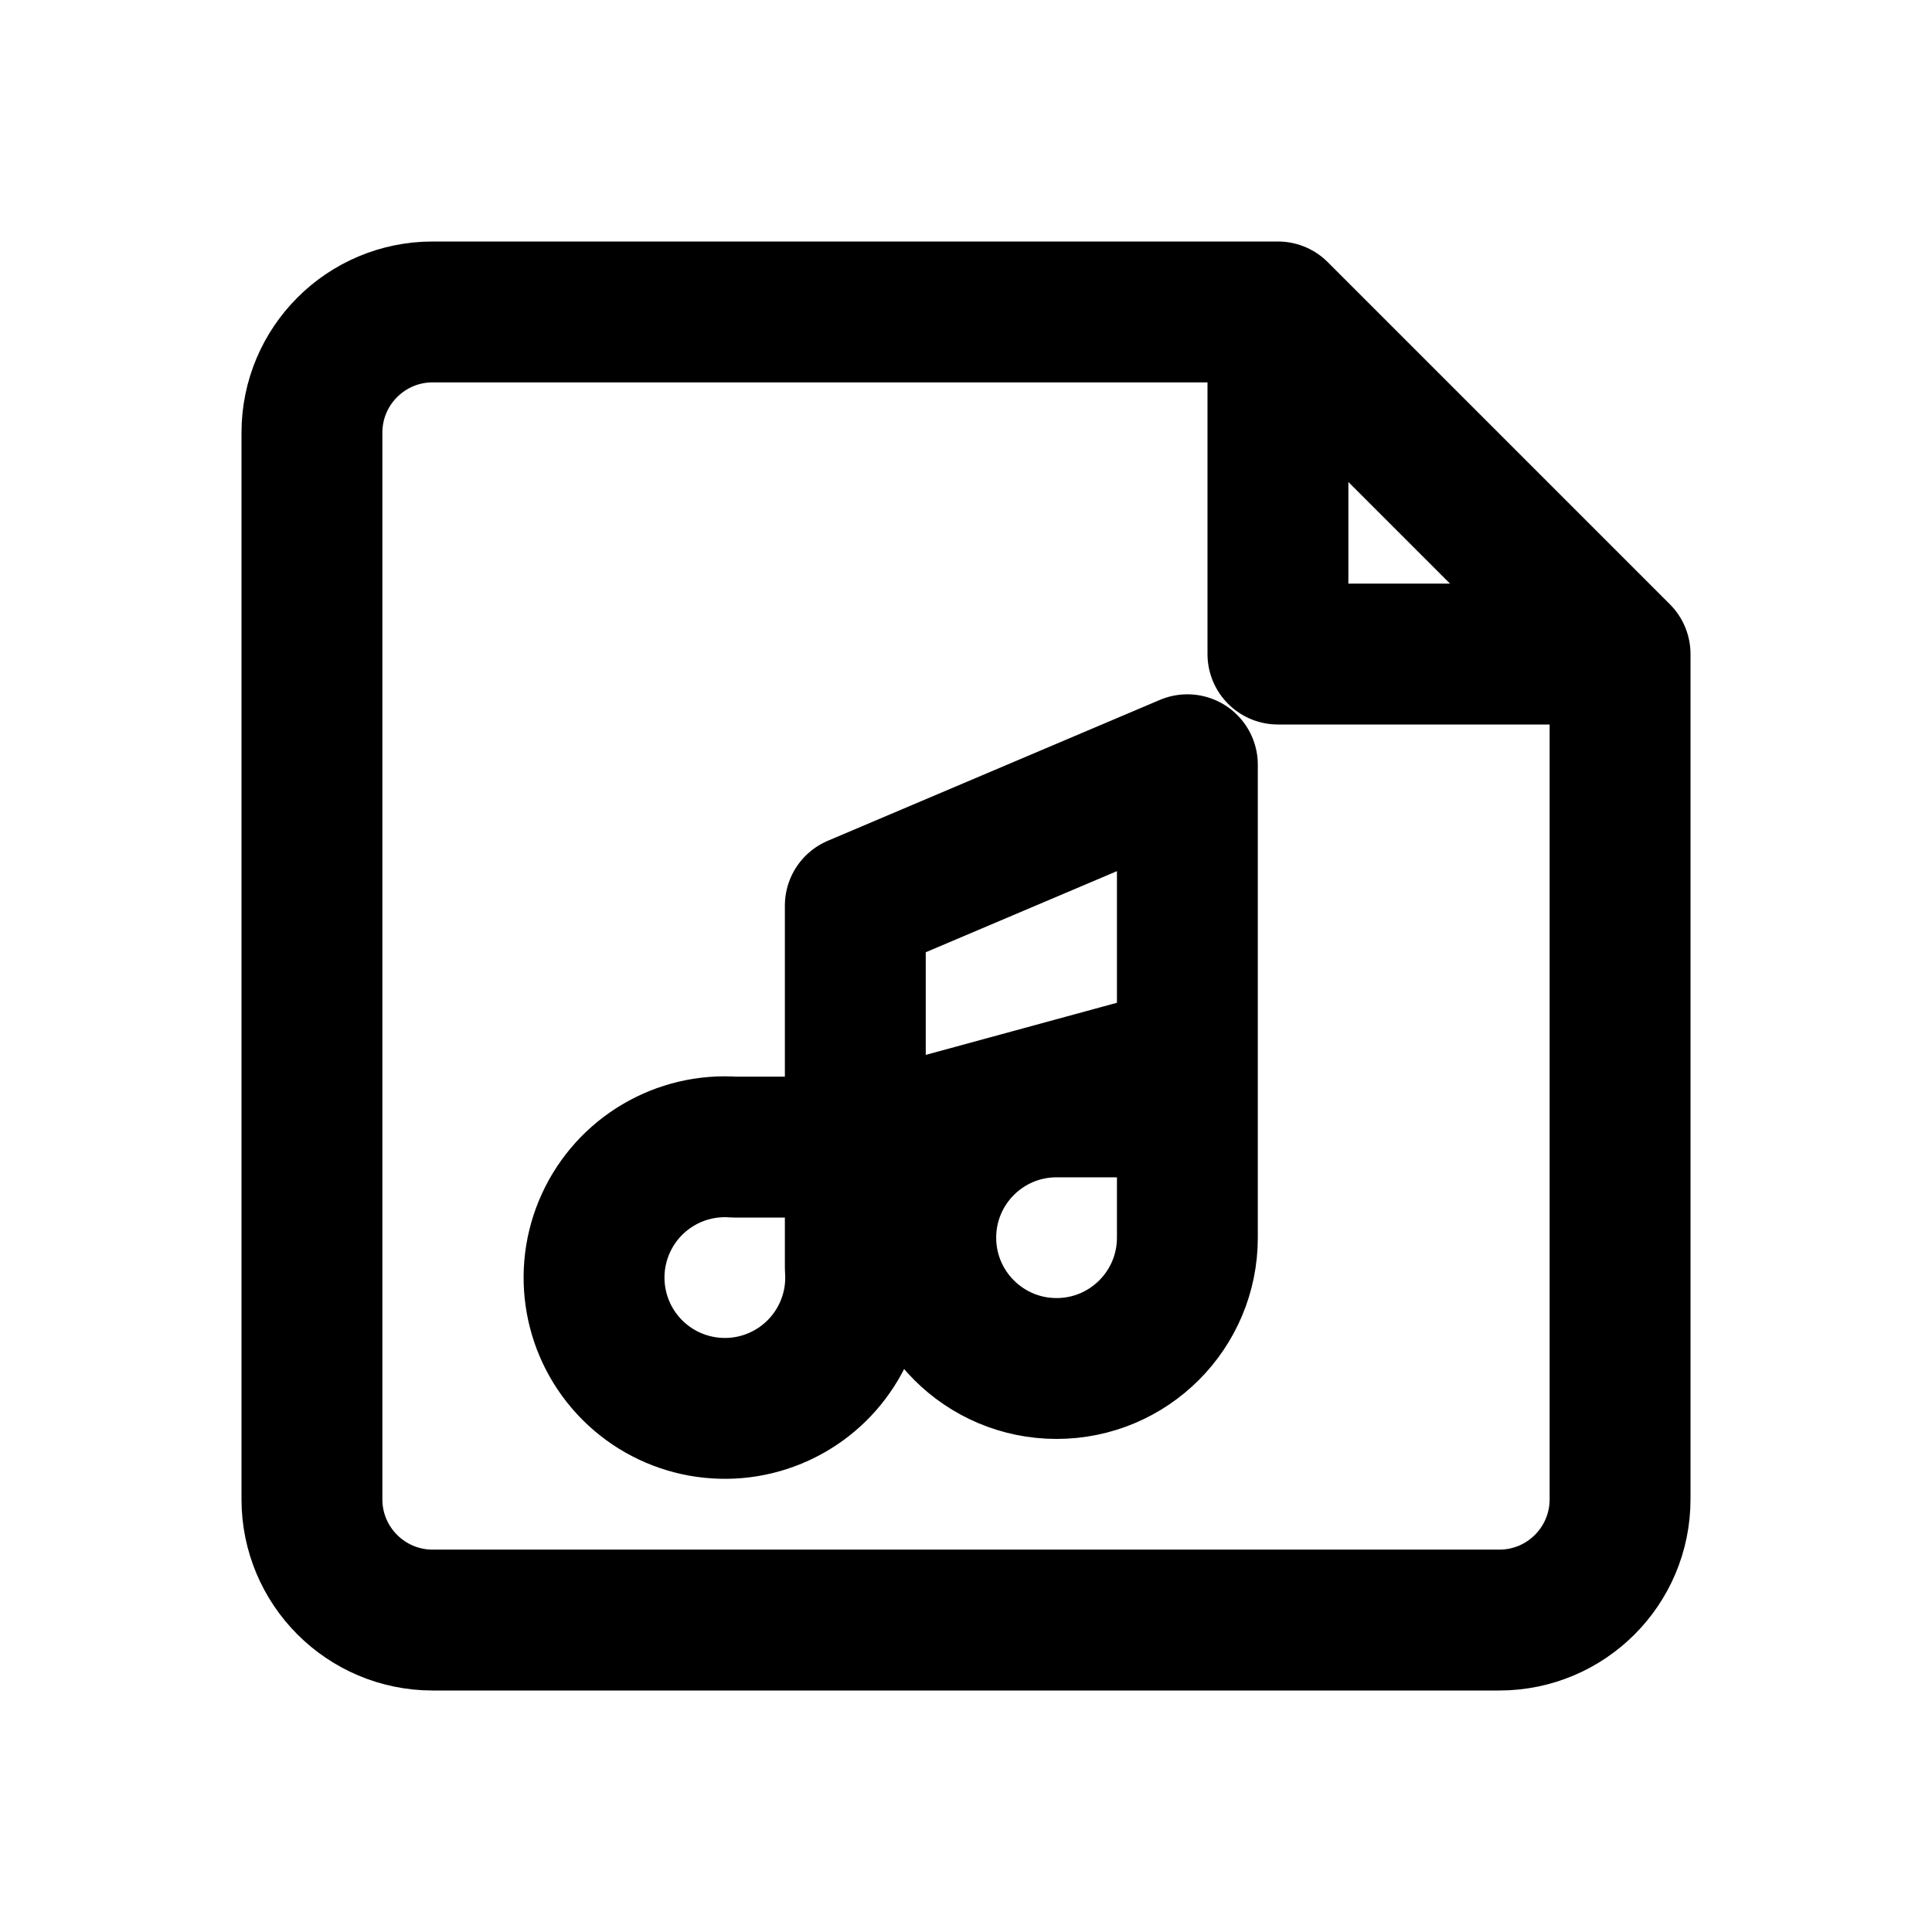
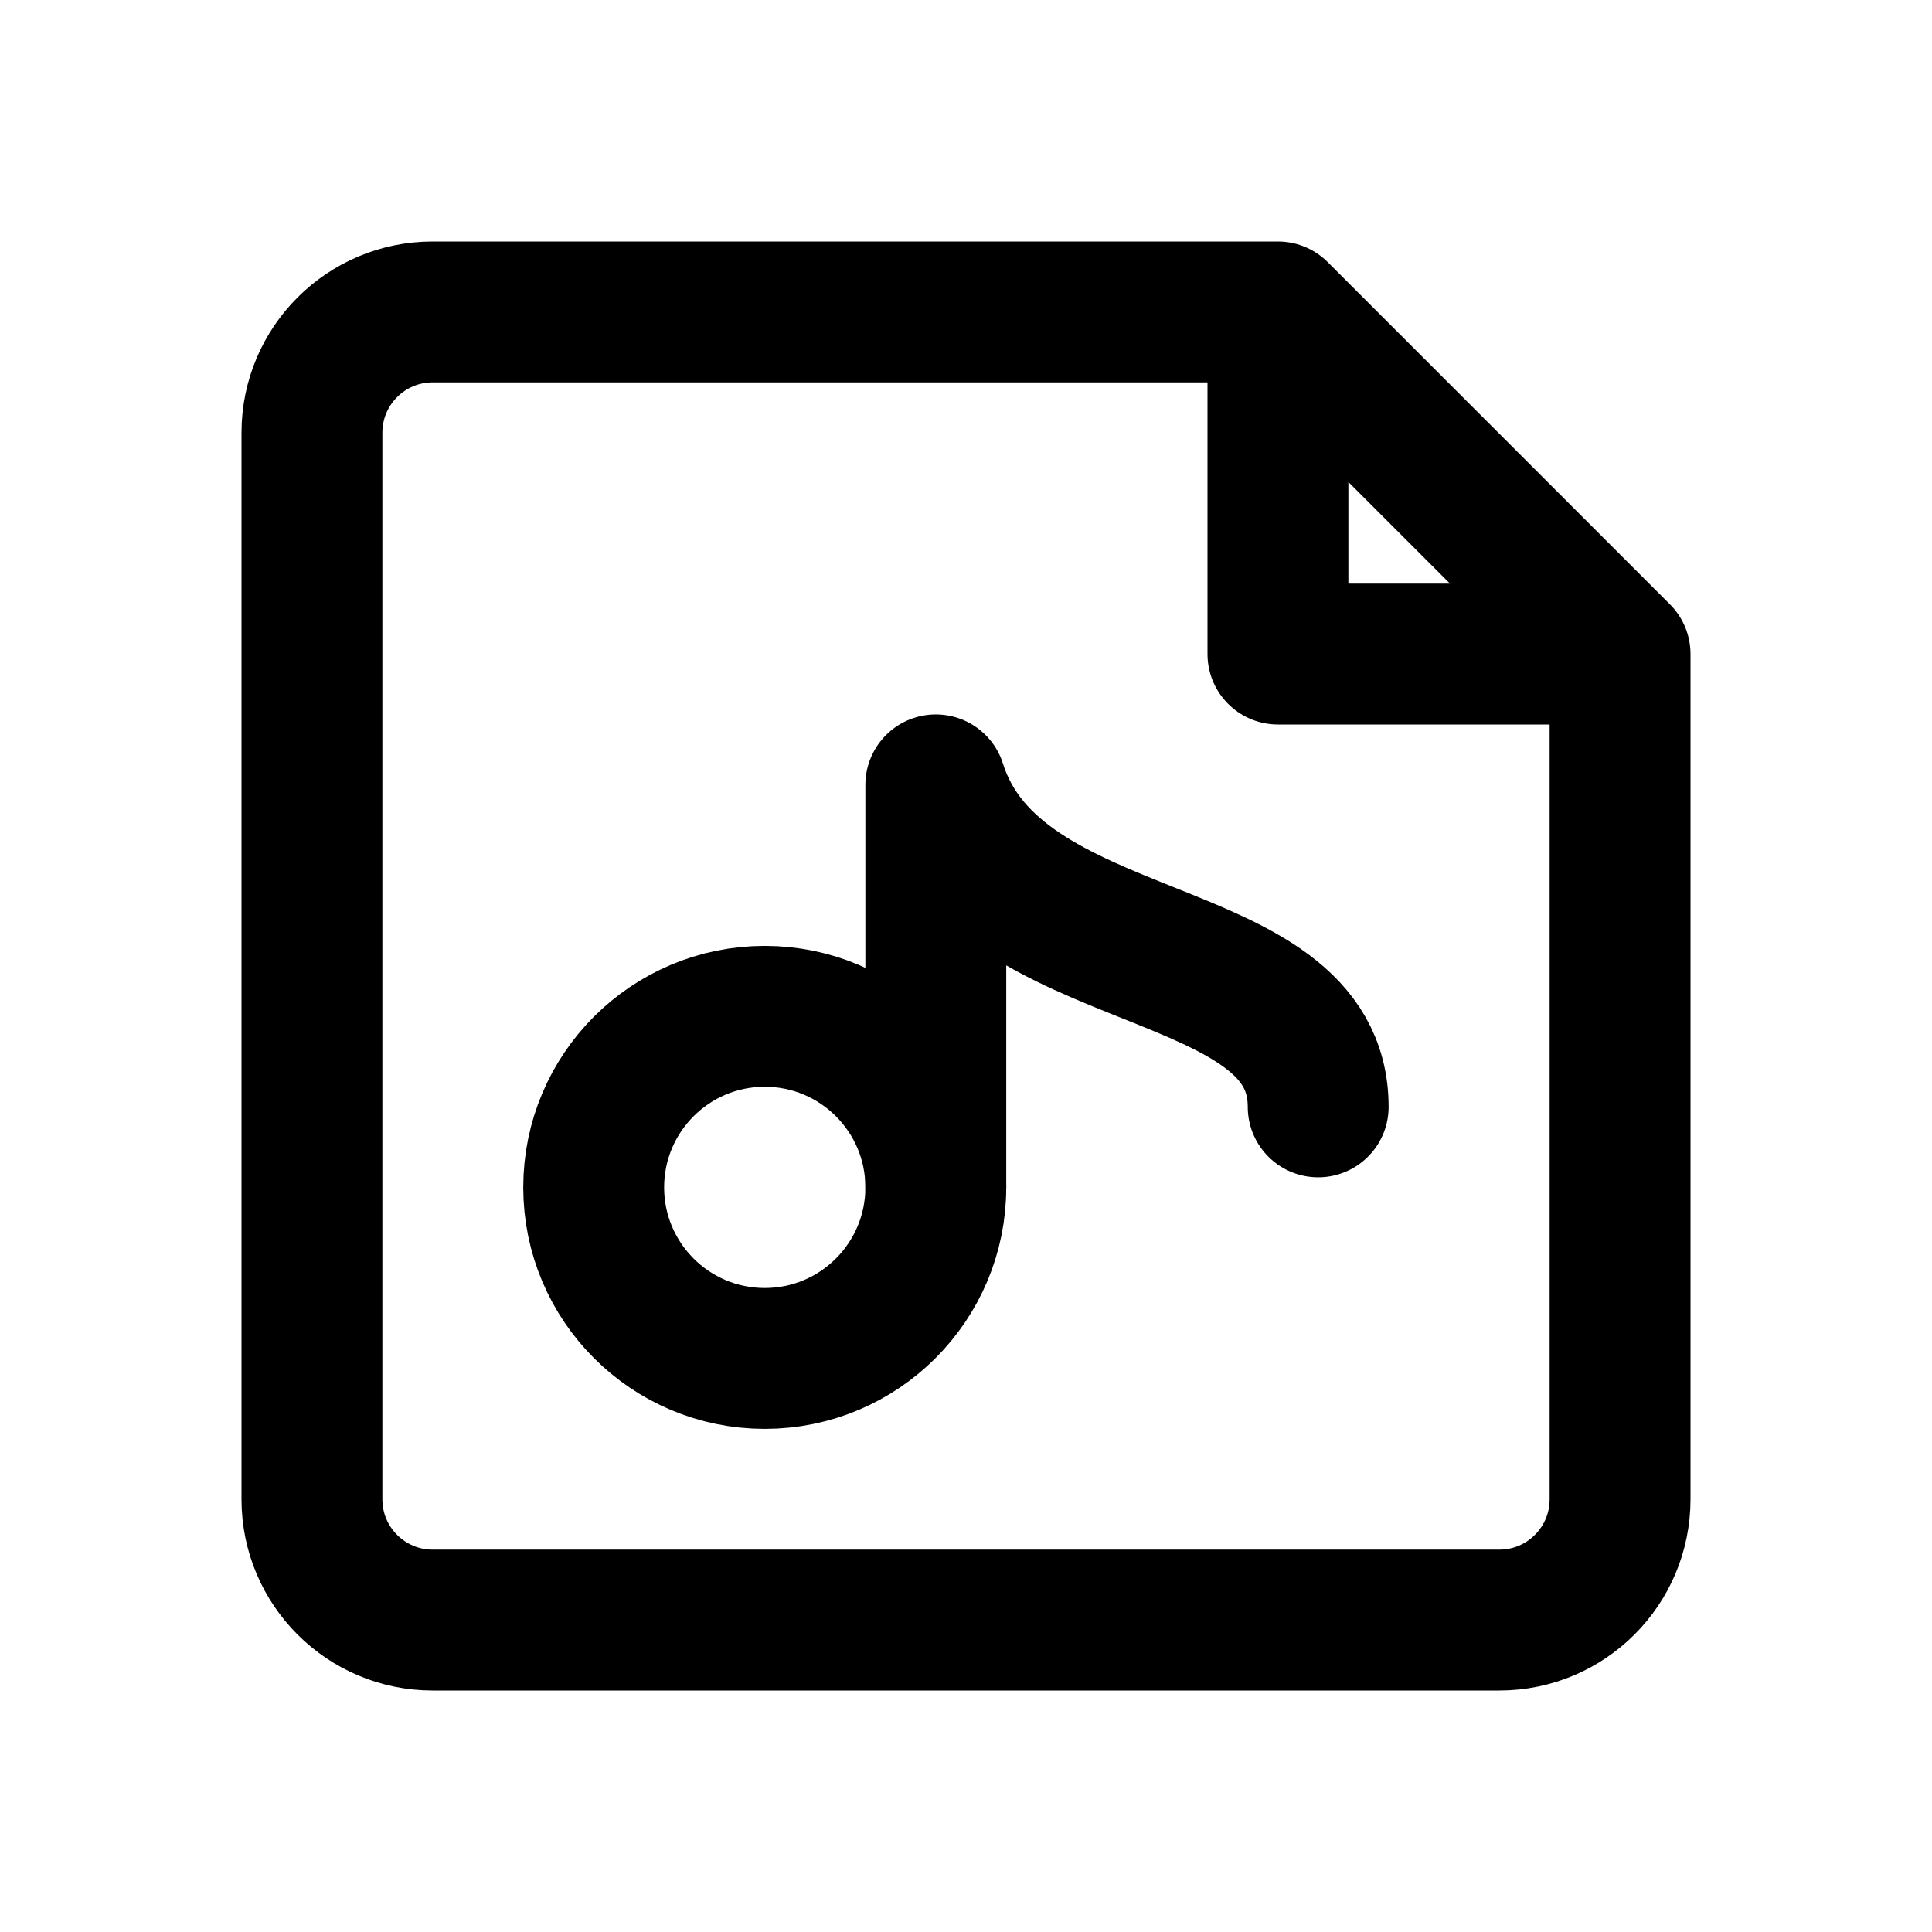
<svg xmlns="http://www.w3.org/2000/svg" width="24" height="24" viewBox="0 0 24 24" fill="none" stroke="currentColor" stroke-width="1.75" stroke-linecap="round" stroke-linejoin="round" aria-hidden="true" focusable="false">
  <path d="M15.875 3.875H5.375A1.5 1.5 0 0 0 3.875 5.375V18.625A1.5 1.5 0 0 0 5.375 20.125H18.625A1.5 1.5 0 0 0 20.125 18.625V8.125L15.875 3.875ZM15.875 3.875V8.125H20.125" />
-   <path d="M10.625 11.25V15.75A1.625 1.625 0 1 1 9.125 14.25H10.625L14.75 13.125V9.5L10.625 11.25ZM14.75 13.125V15.375A1.625 1.625 0 1 1 13.125 13.75H14.75" />
+   <circle cx="9.5" cy="14.75" r="2.125" />
+   <path d="M11.625 14.75V9.75C12.375 12.125 16.375 11.625 16.375 13.75" />
</svg>
